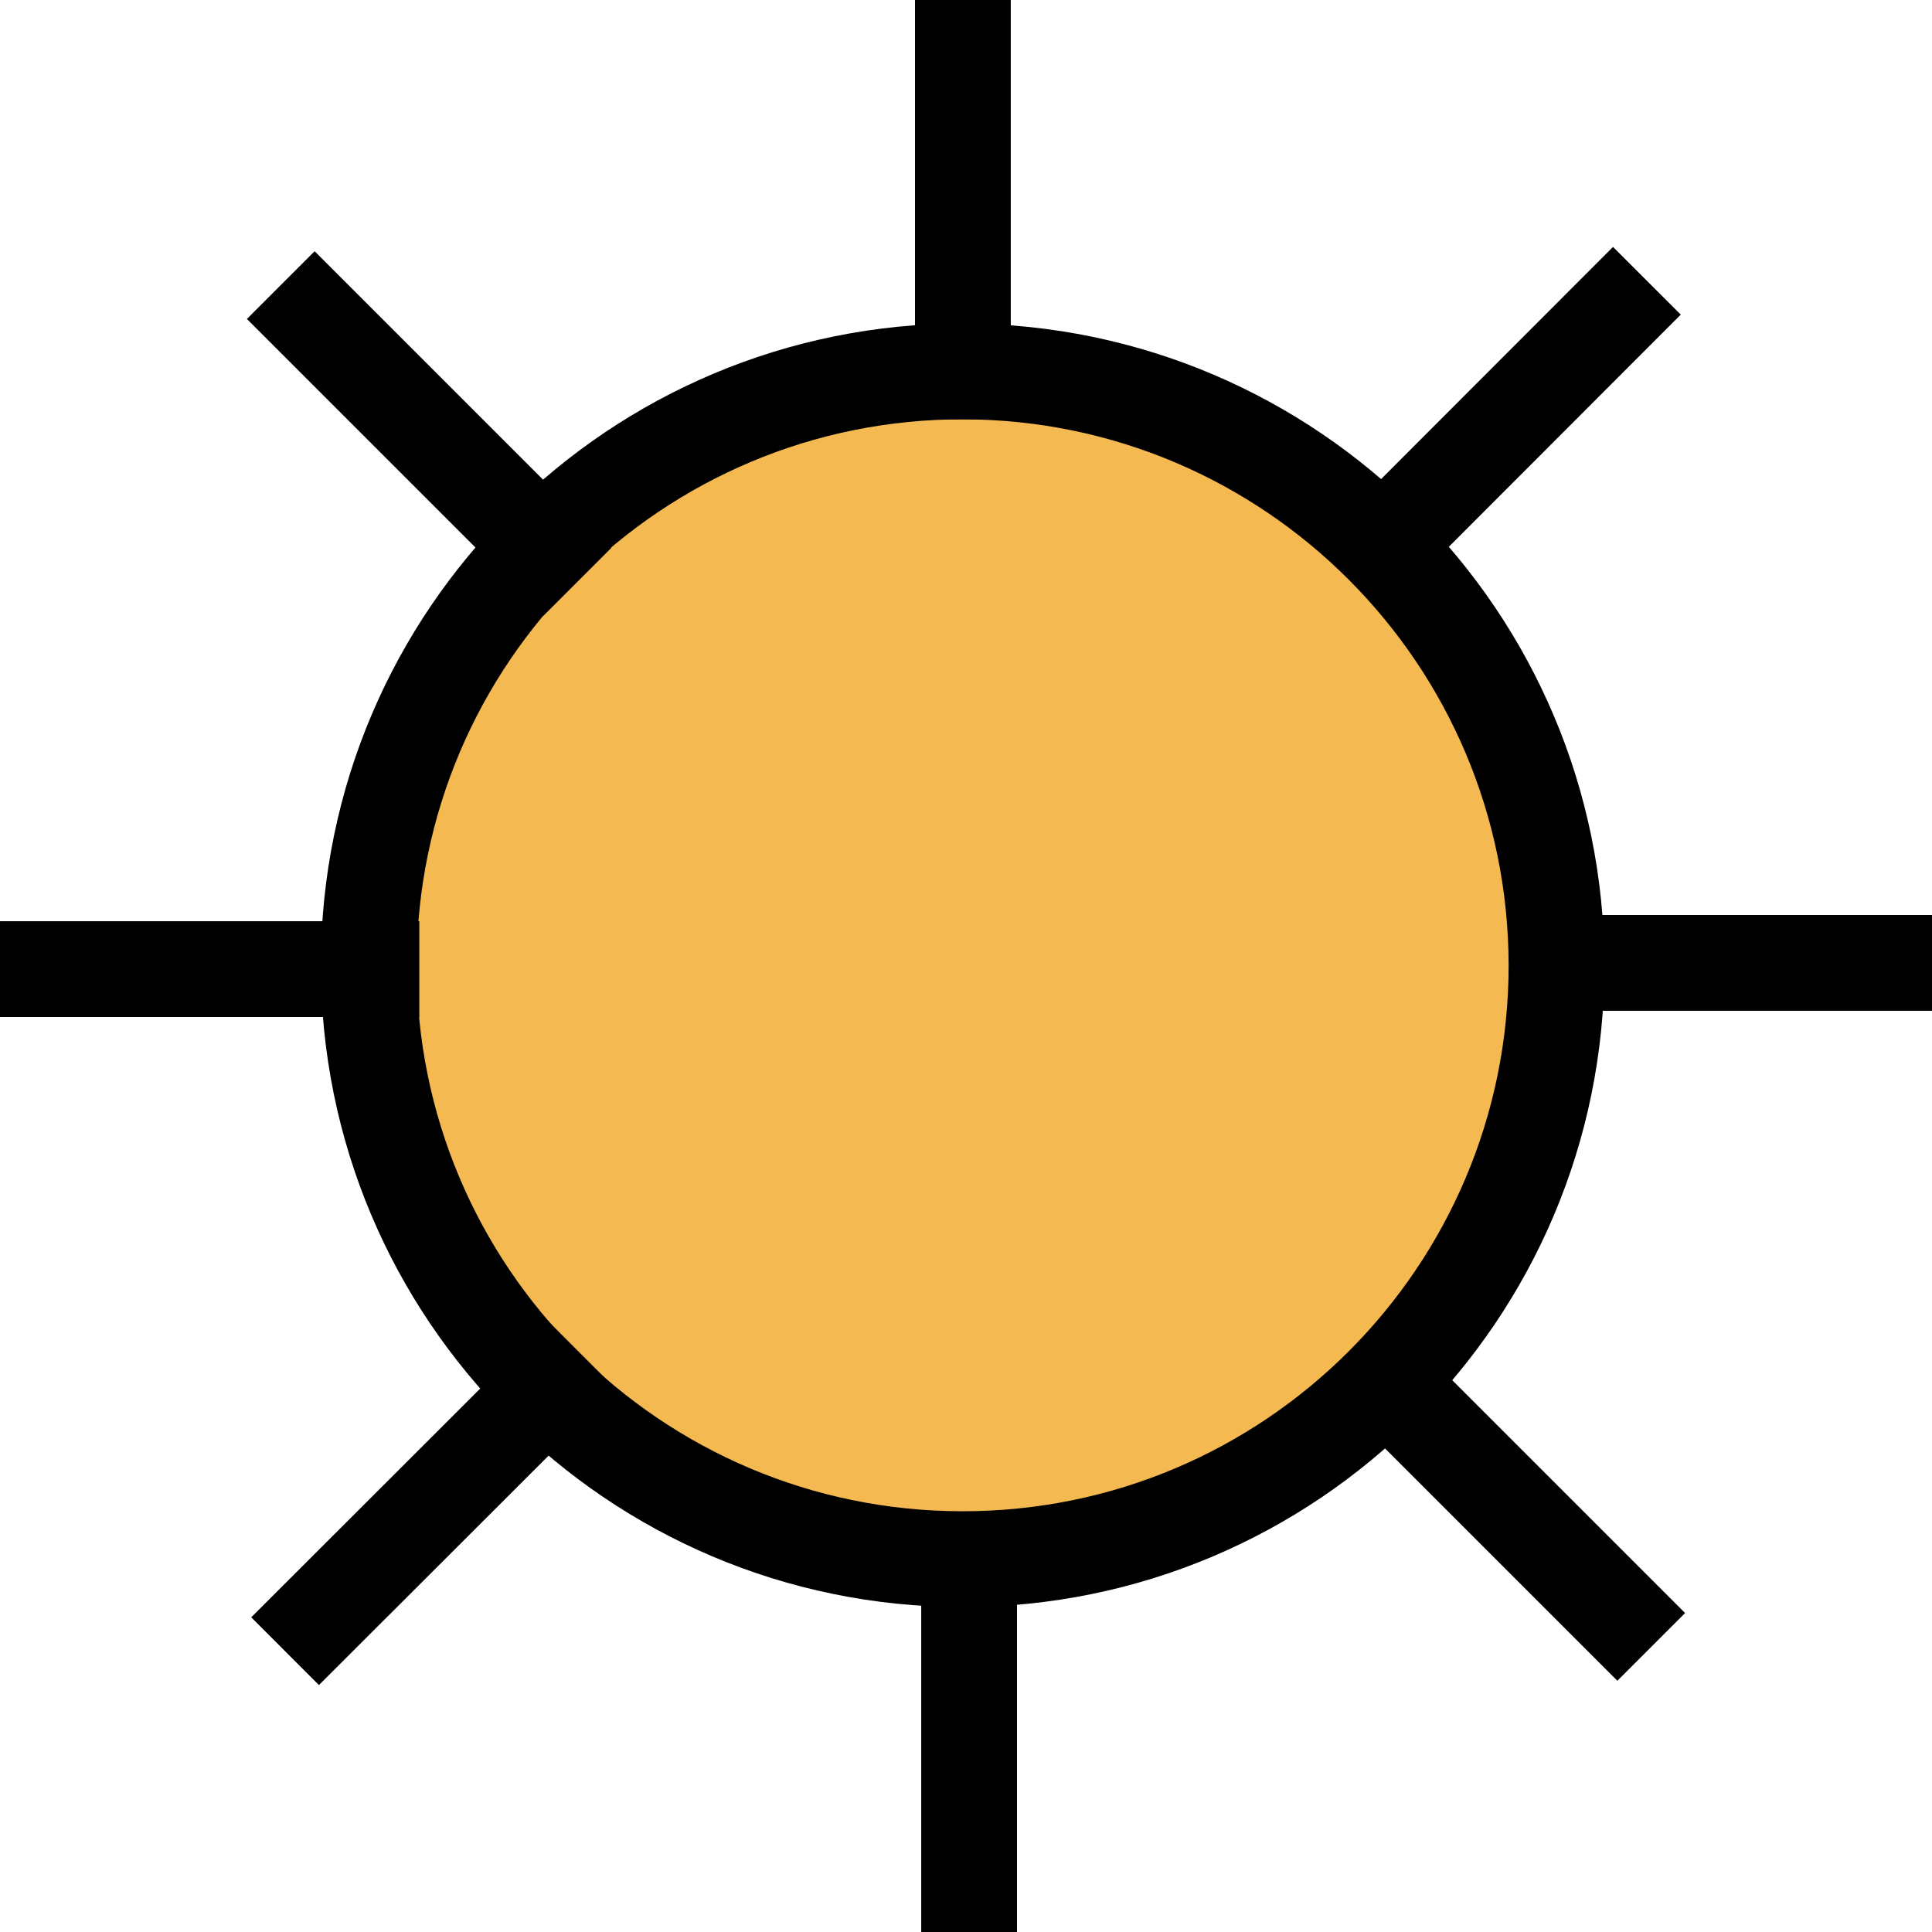
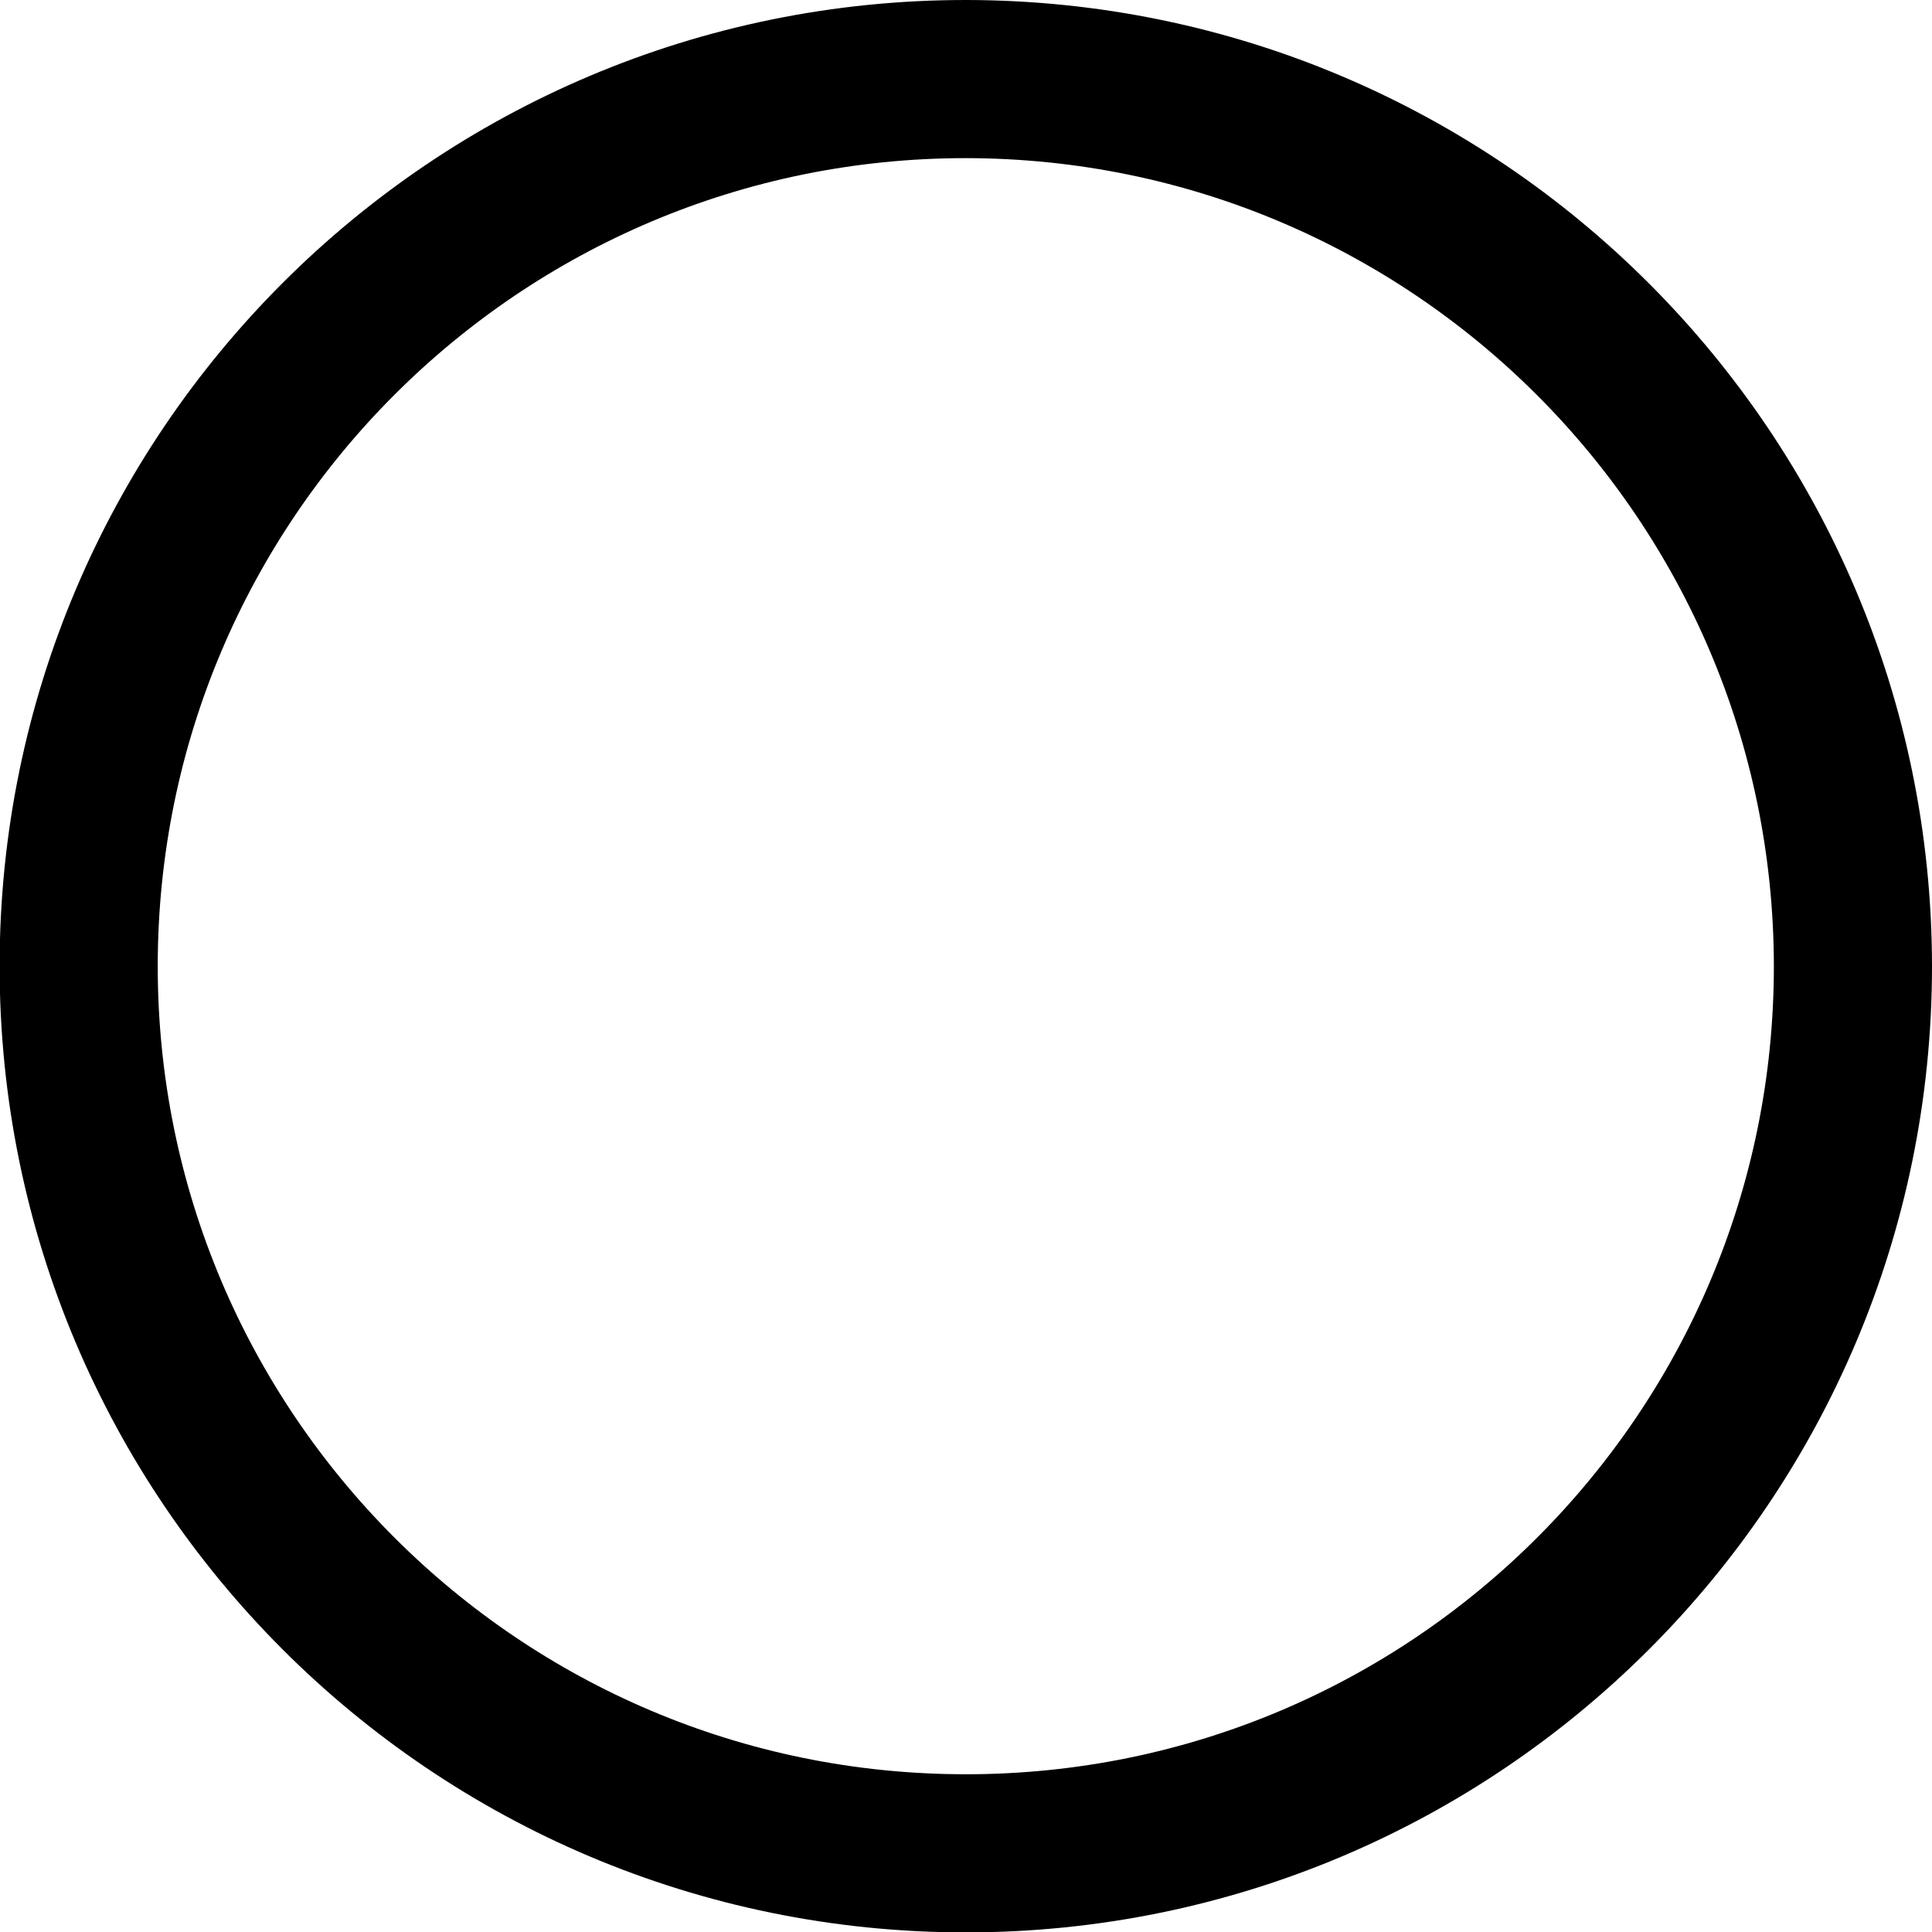
- <svg xmlns="http://www.w3.org/2000/svg" viewBox="0 0 80.68 80.68">
+ <svg xmlns="http://www.w3.org/2000/svg" viewBox="0 0 48.87 48.87">
  <defs>
-     <style>.cls-1{fill:#f5b952;}.cls-2,.cls-3{fill:none;stroke:#000;stroke-miterlimit:10;stroke-width:4px;}.cls-3{stroke-linecap:square;}</style>
+     <style>.cls-1{fill:none;stroke:#000;stroke-miterlimit:10;stroke-width:4px;}</style>
  </defs>
  <g id="Layer_2" data-name="Layer 2">
    <g id="Layer_1-2" data-name="Layer 1">
-       <path class="cls-1" d="M40.25,15.51A24.8,24.8,0,1,0,65,40.31,24.83,24.83,0,0,0,40.25,15.51Z" />
-       <path class="cls-2" d="M40.25,15.51A24.8,24.8,0,1,0,65,40.31,24.83,24.83,0,0,0,40.25,15.51Z" />
-       <line class="cls-3" x1="40.21" y1="15.51" x2="40.21" y2="2" />
-       <line class="cls-3" x1="40.47" y1="65.17" x2="40.47" y2="78.68" />
-       <line class="cls-3" x1="65.17" y1="40.21" x2="78.68" y2="40.21" />
-       <line class="cls-3" x1="15.51" y1="40.47" x2="2" y2="40.47" />
-       <line class="cls-3" x1="22.7" y1="22.88" x2="13.14" y2="13.32" />
-       <line class="cls-3" x1="57.99" y1="57.81" x2="67.54" y2="67.36" />
-       <line class="cls-3" x1="57.81" y1="22.7" x2="67.36" y2="13.14" />
-       <line class="cls-3" x1="22.88" y1="57.99" x2="13.32" y2="67.54" />
+       <path class="cls-1" d="M24.44,2A22.44,22.44,0,1,0,46.87,24.44,22.46,22.46,0,0,0,24.44,2Z" />
    </g>
  </g>
</svg>
